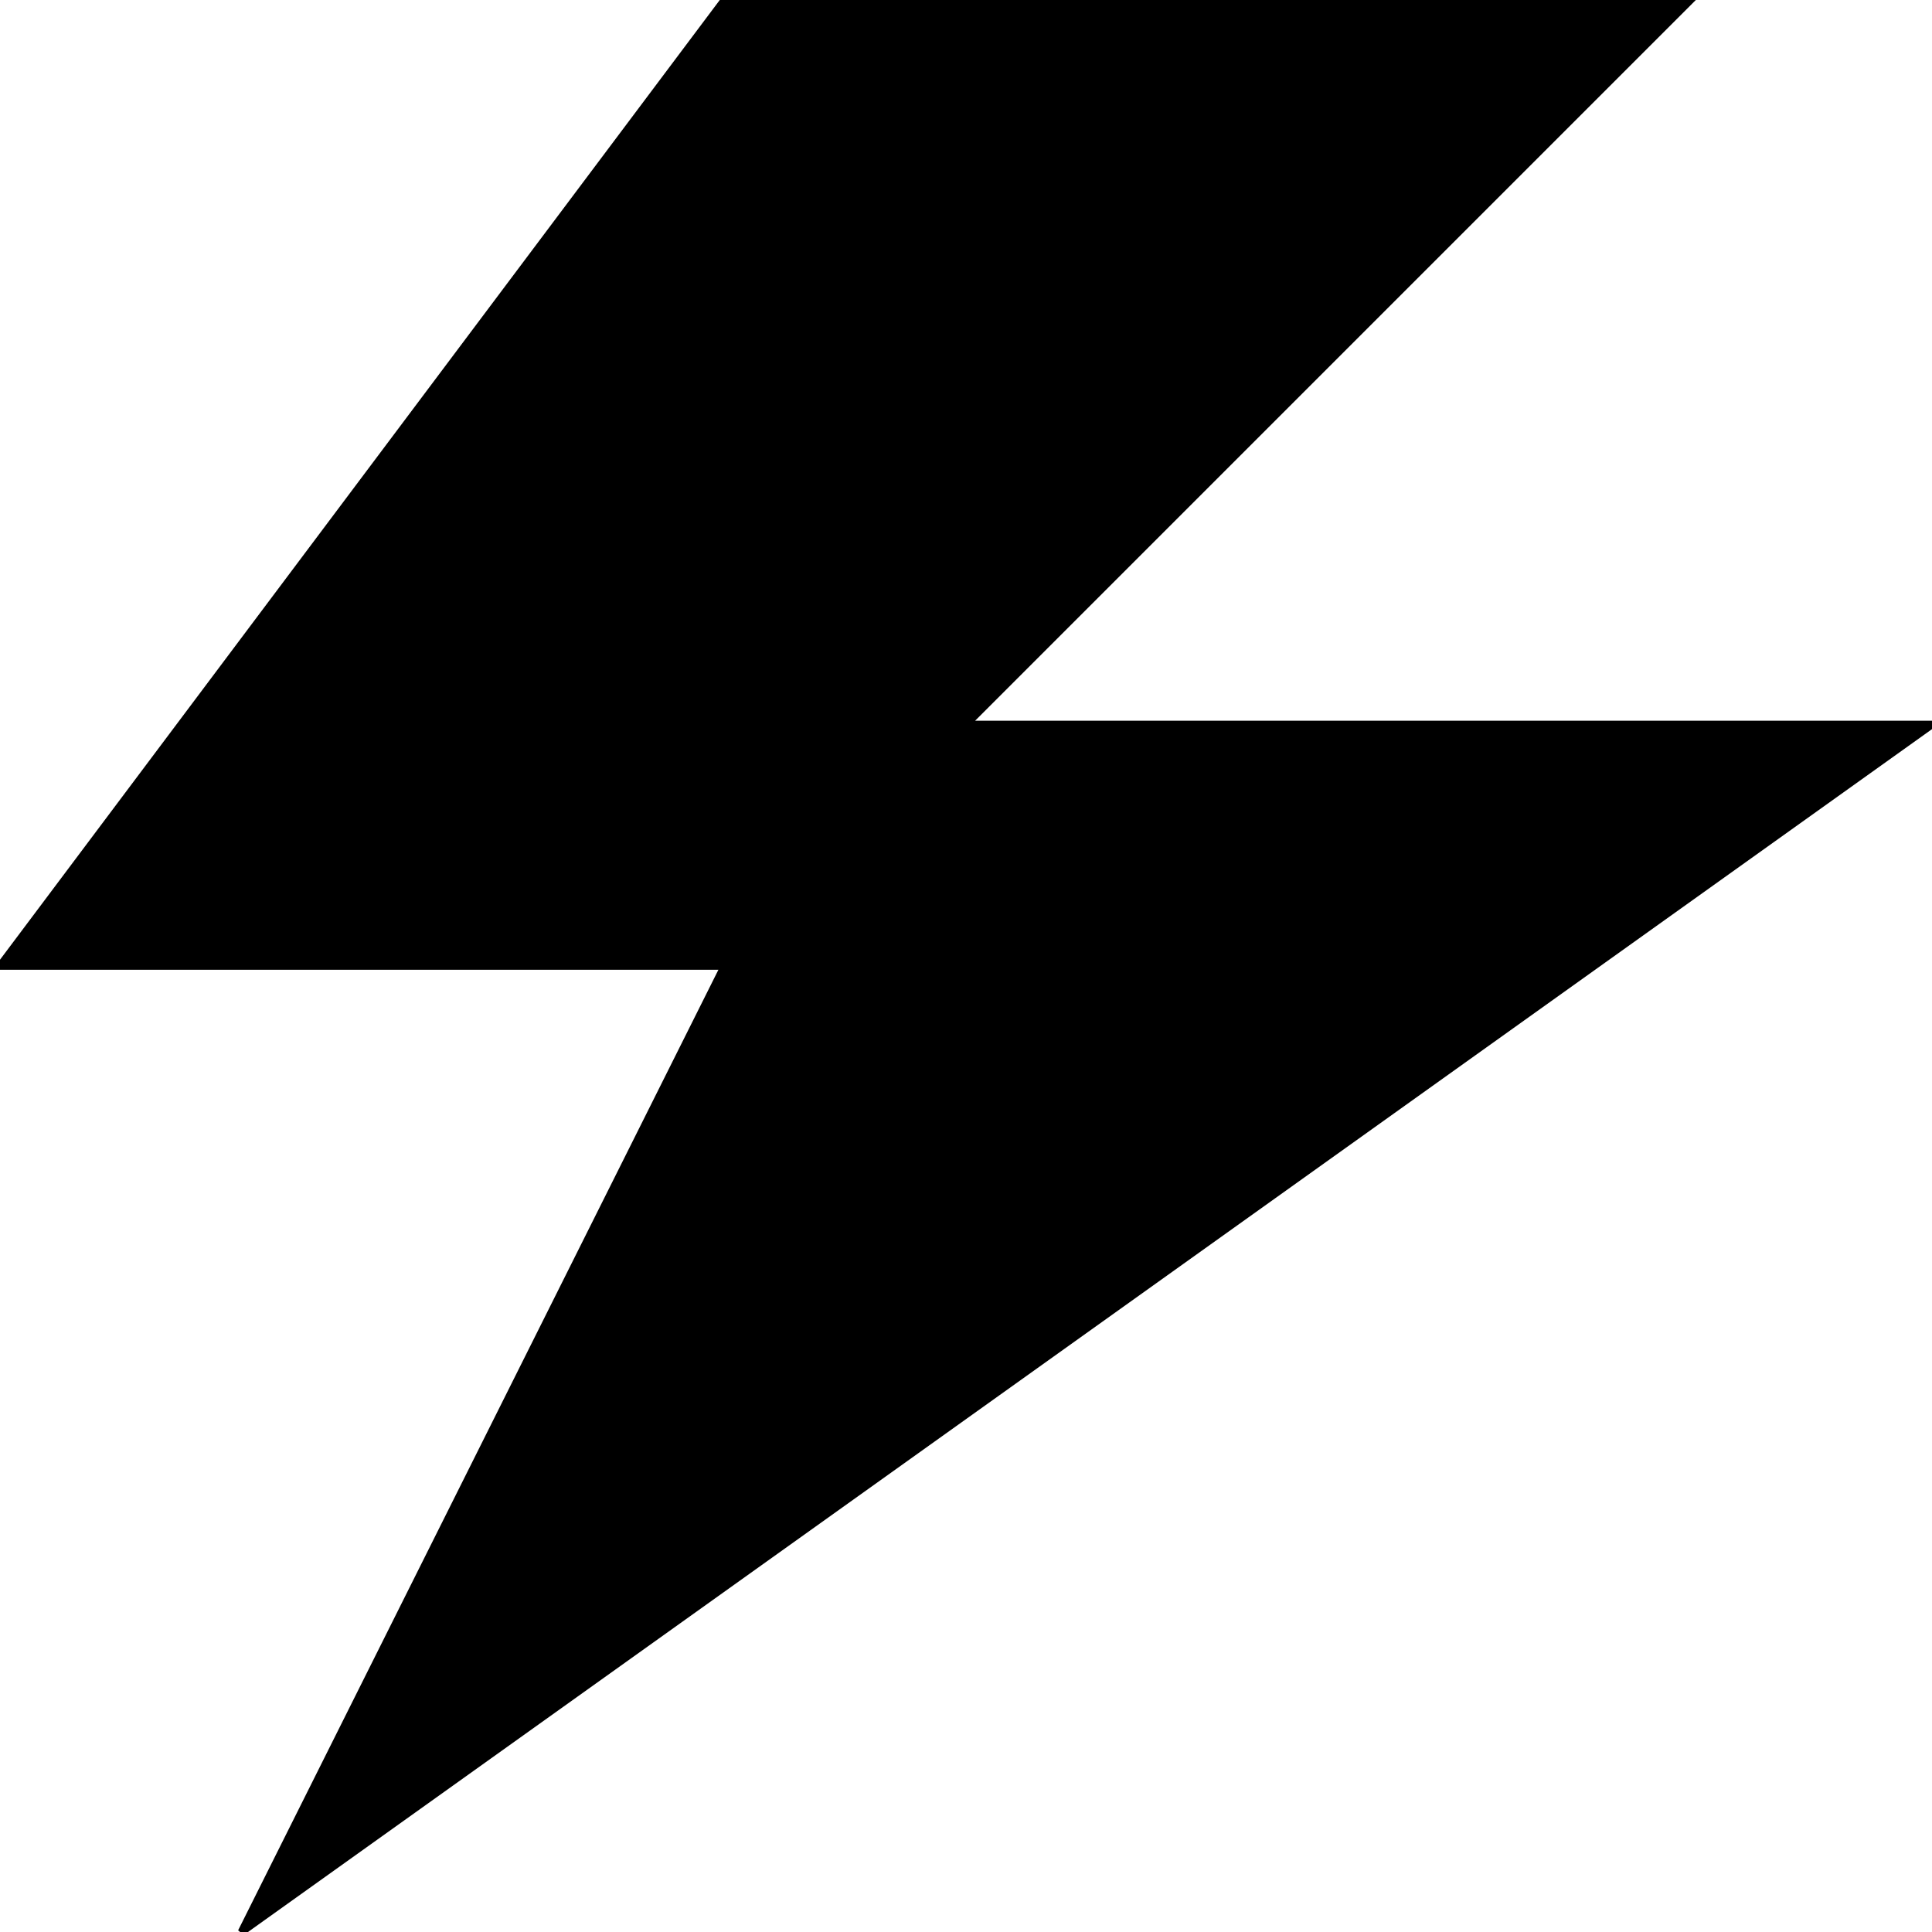
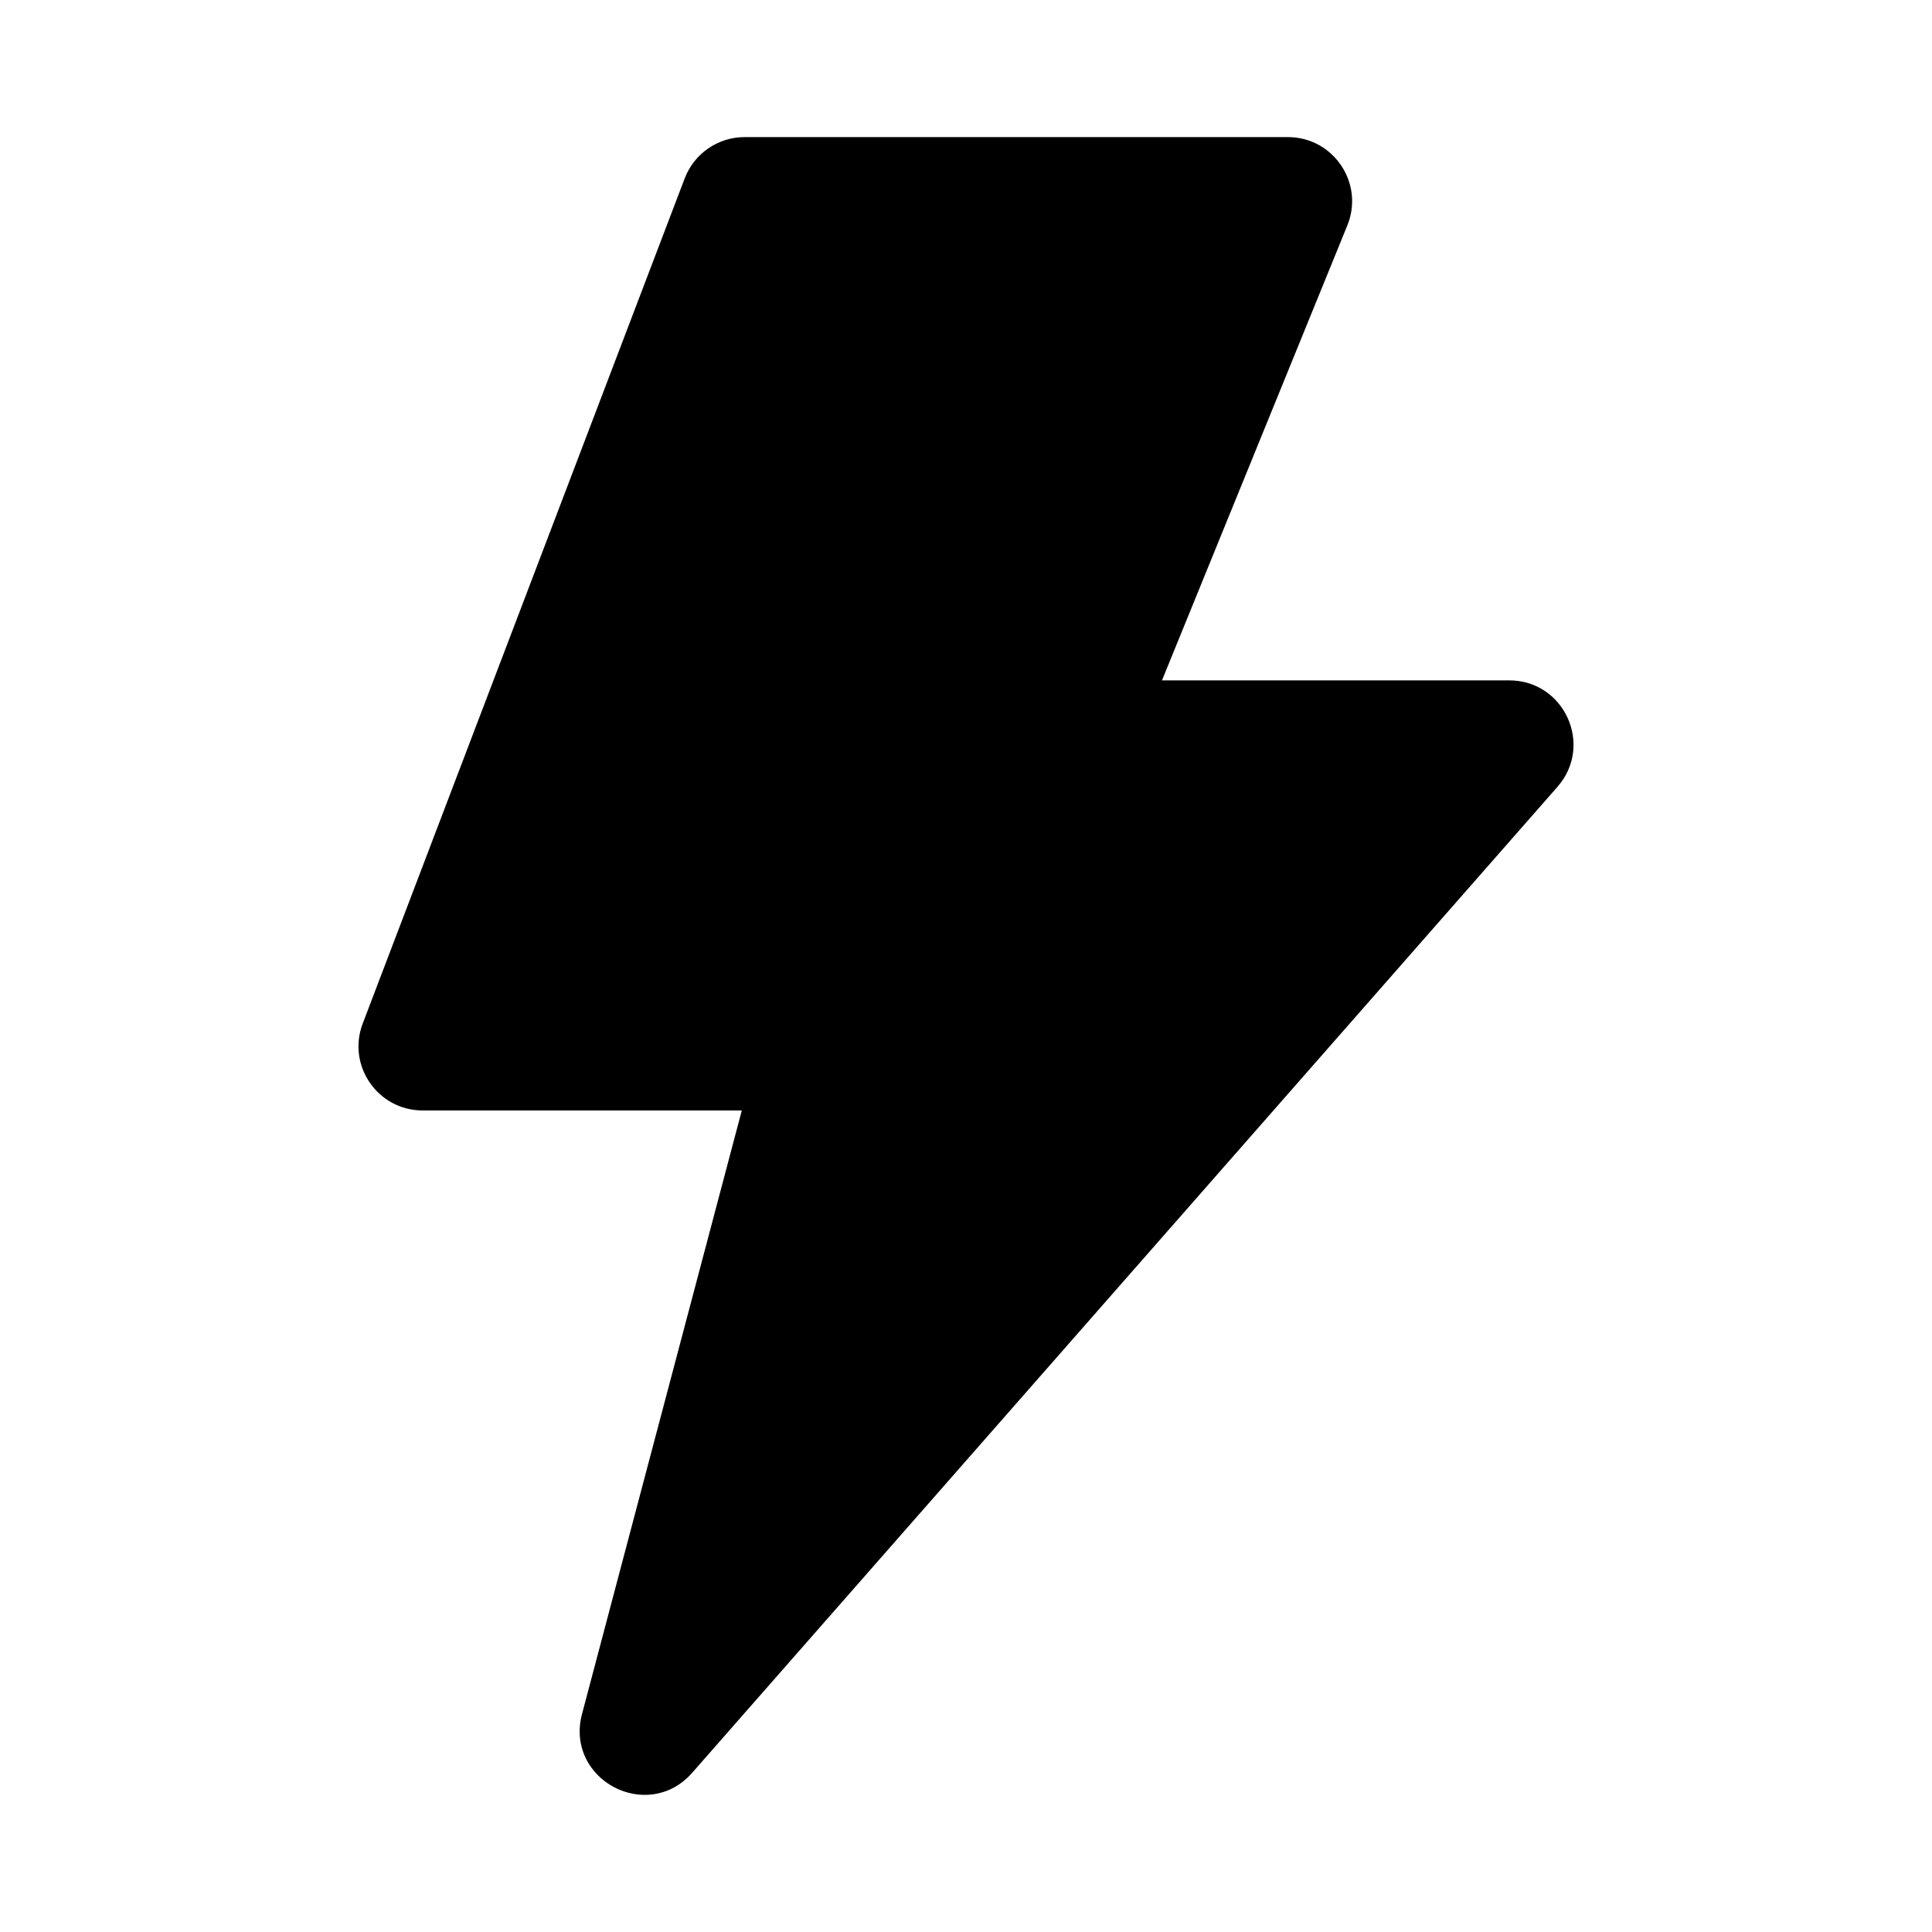
<svg xmlns="http://www.w3.org/2000/svg" width="512" height="512" viewBox="0 0 1024 1024">
-   <path fill="#000" stroke="#000" stroke-width="4" d="M384 0 0 512h384l-256 512 896-640H512L896 0z" />
+   <path fill="#000" stroke="#000" stroke-width="4" d="M395.765 586.57H224.032c-22.421 0-37.888-22.442-29.91-43.38L364.769 95.274a32 32 0 0 1 29.899-20.608h287.957c22.72 0 38.208 23.018 29.632 44.064l-99.36 243.882h187.05c27.51 0 42.187 32.427 24.043 53.099l-458.602 522.56c-22.294 25.408-63.627 3.392-54.976-29.28l85.354-322.421z" />
</svg>
